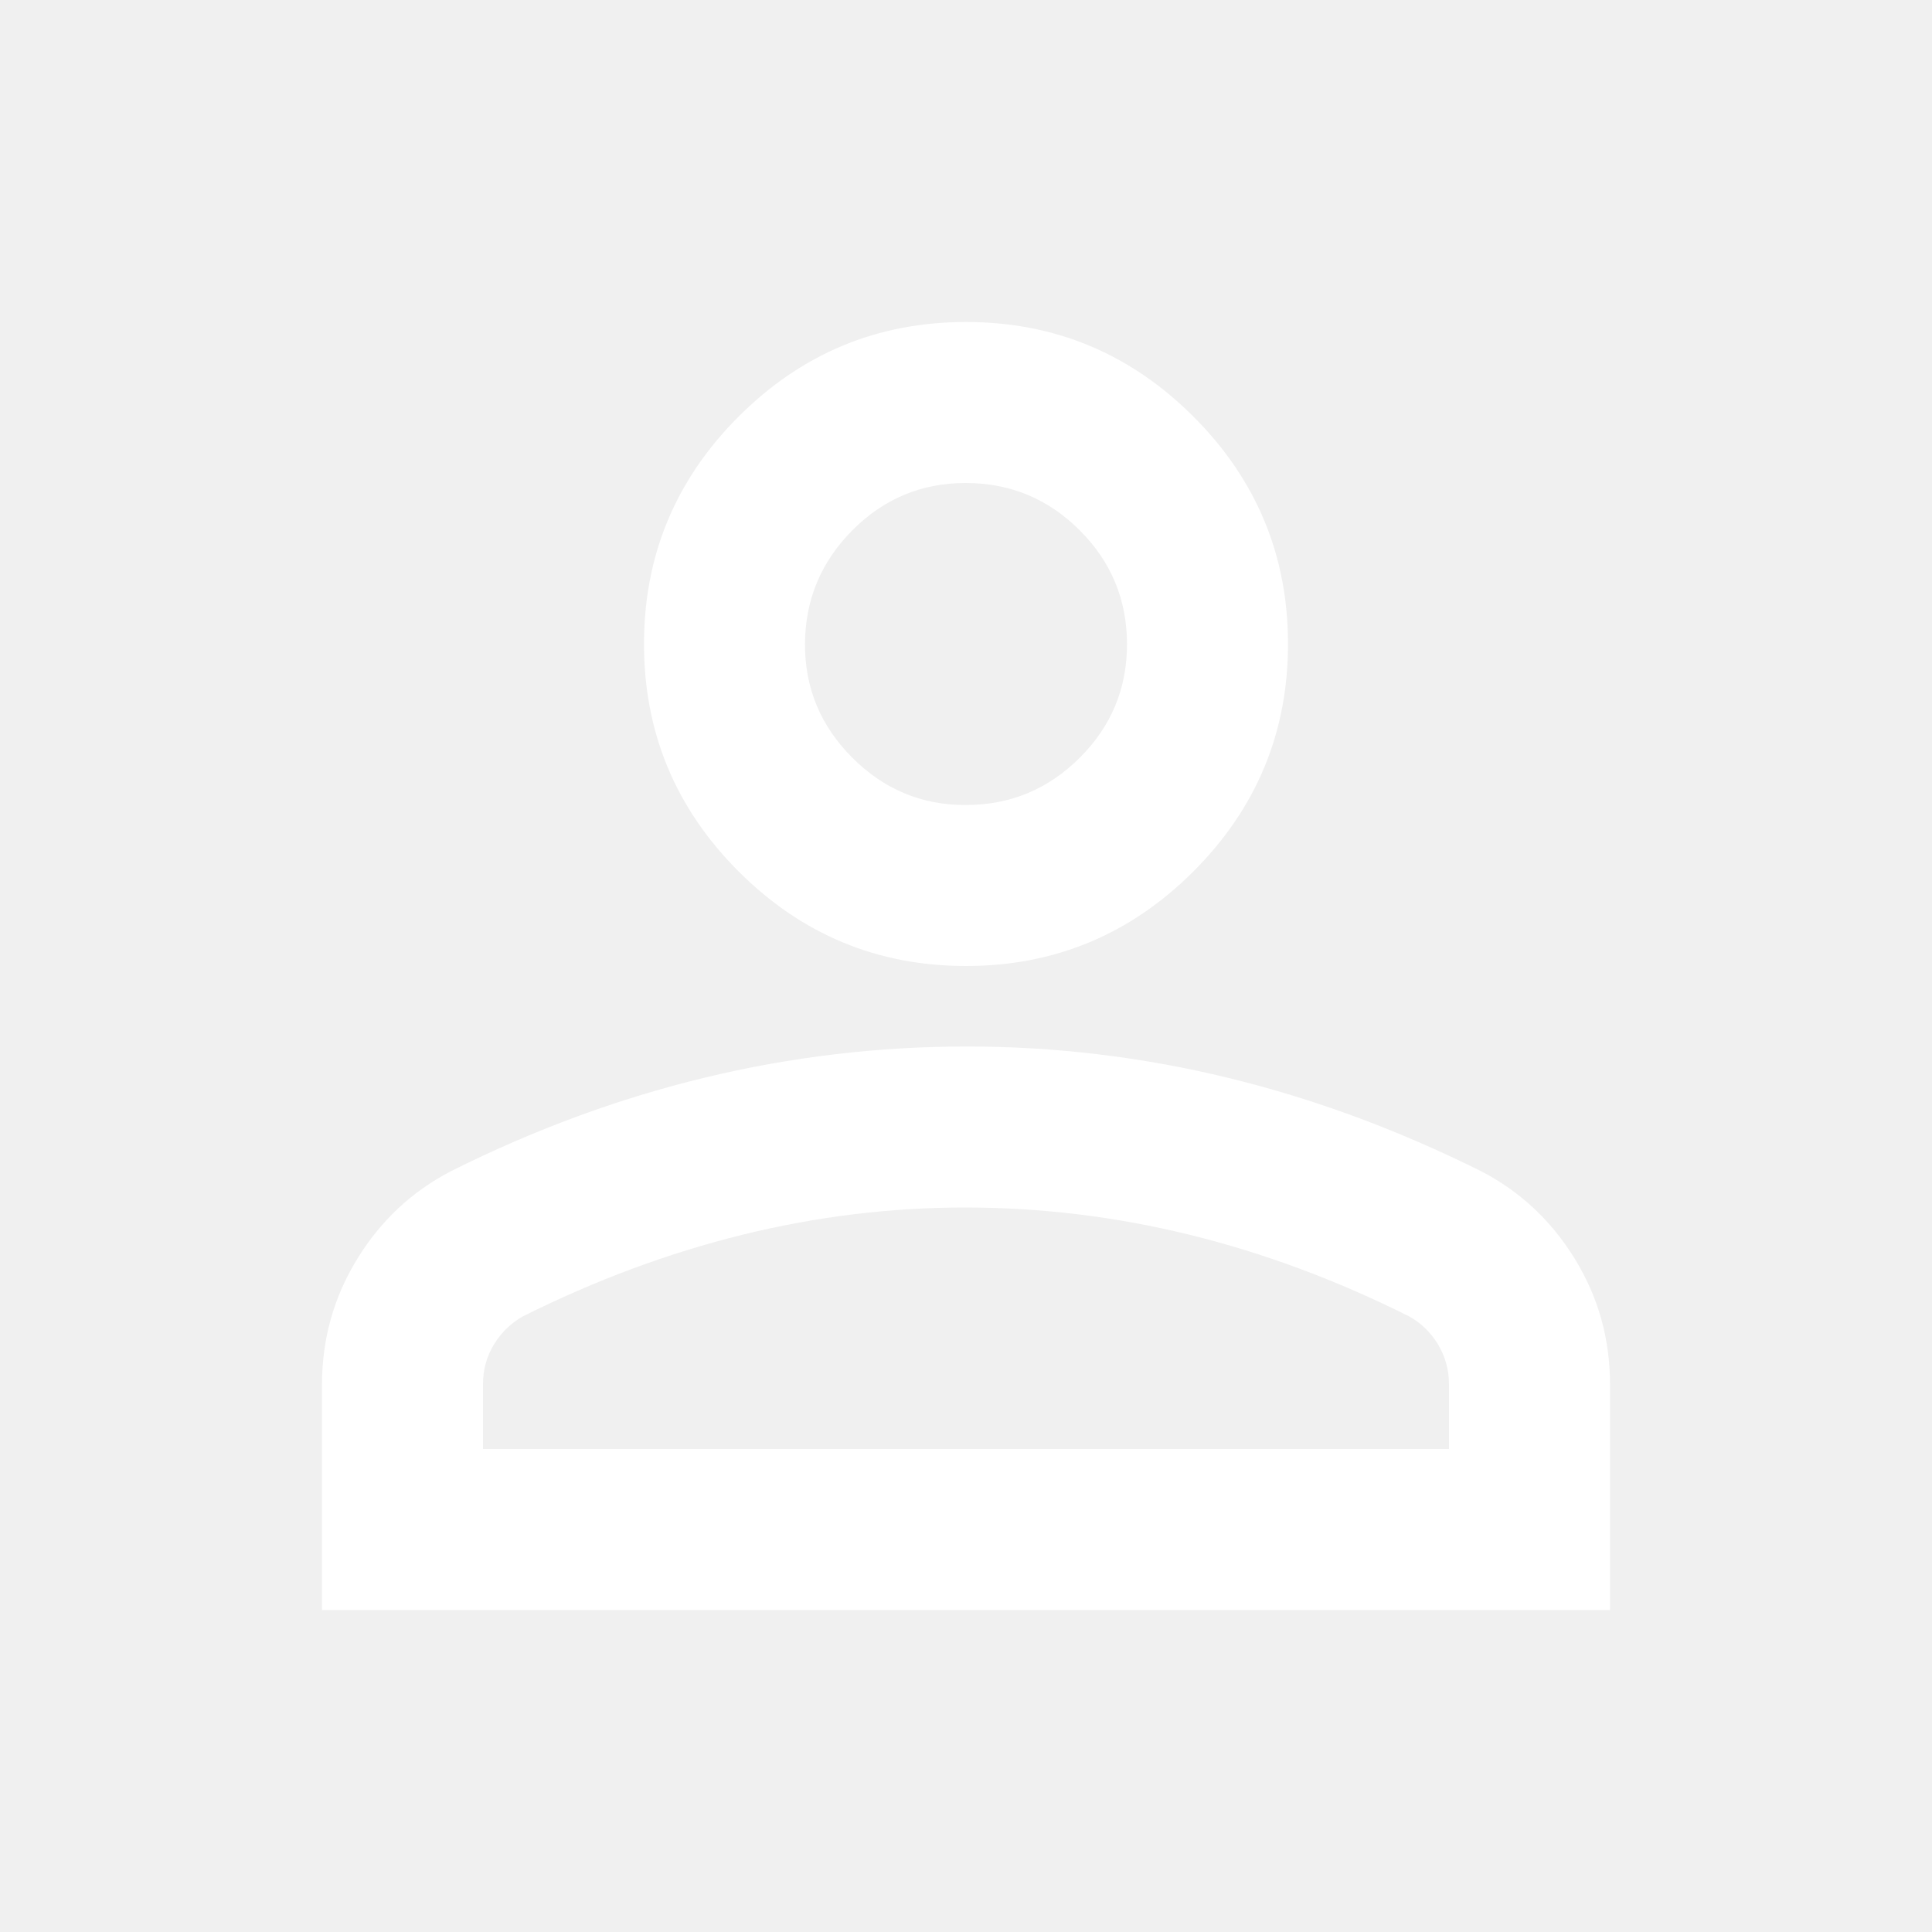
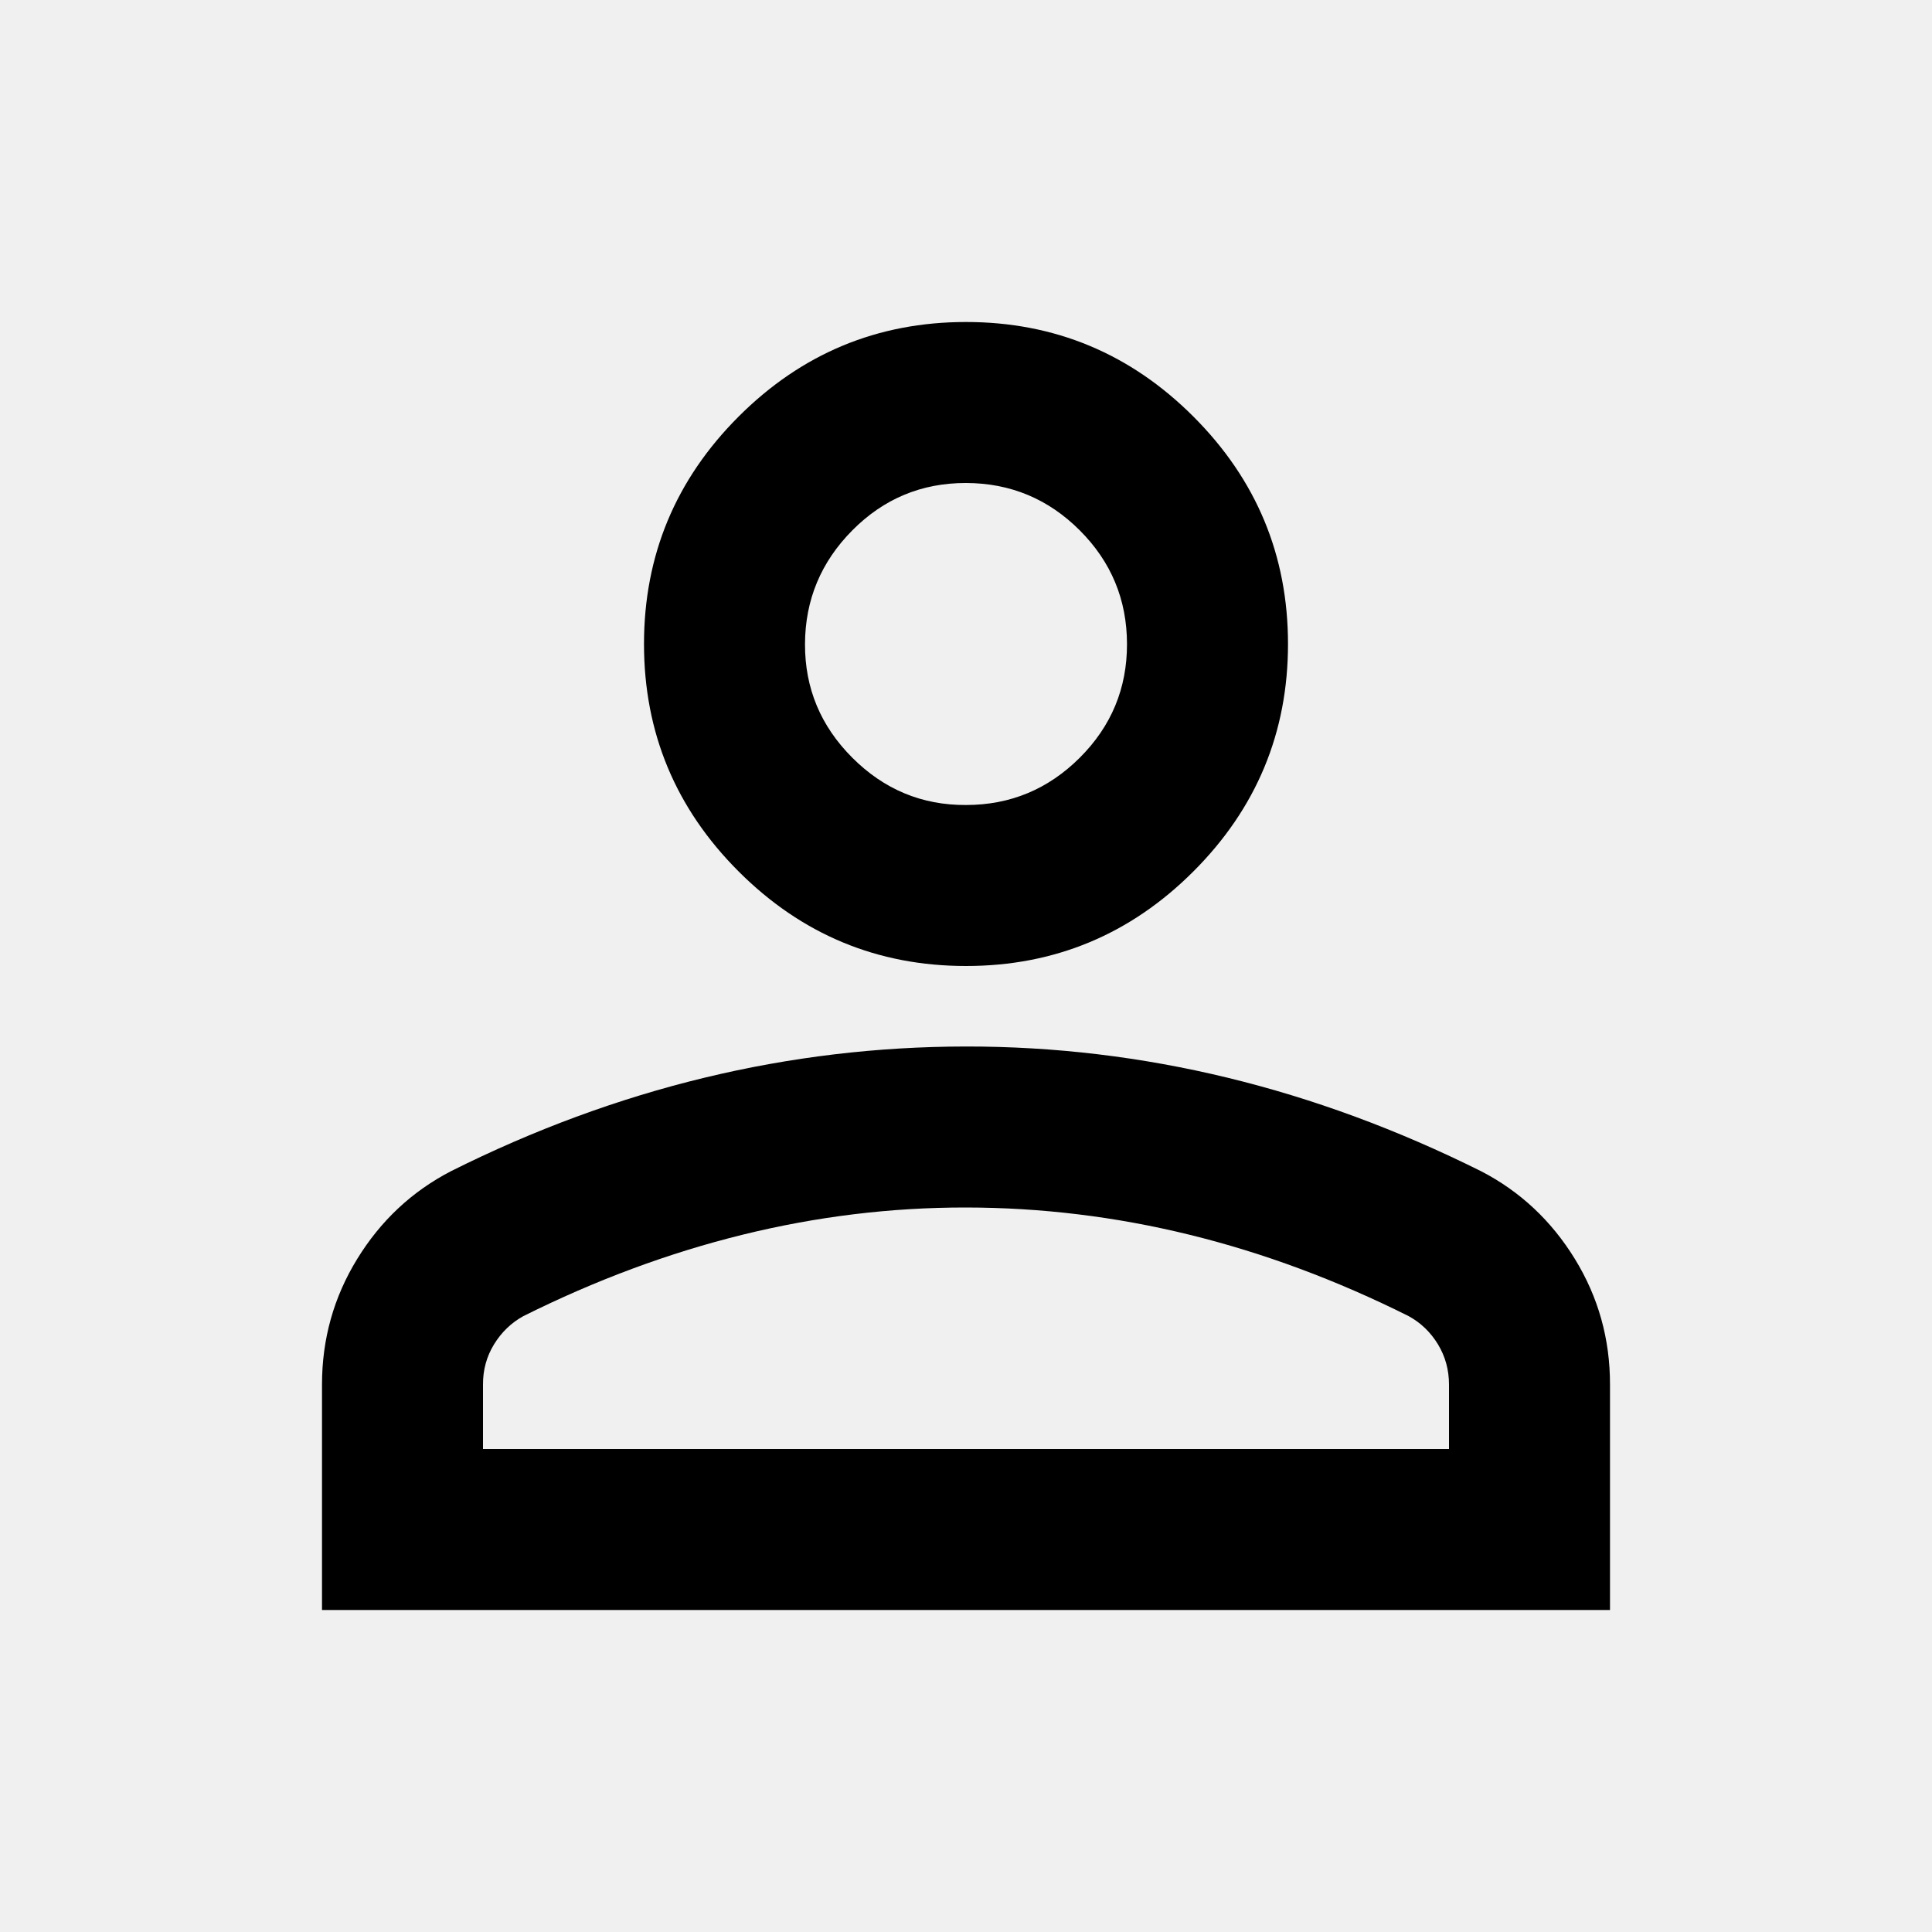
<svg xmlns="http://www.w3.org/2000/svg" width="24" height="24" viewBox="0 0 24 24" fill="none">
-   <path d="M12 12C10.9 12 9.958 11.608 9.175 10.825C8.392 10.042 8 9.1 8 8C8 6.9 8.392 5.958 9.175 5.175C9.958 4.392 10.9 4 12 4C13.1 4 14.042 4.392 14.825 5.175C15.608 5.958 16 6.9 16 8C16 9.1 15.608 10.042 14.825 10.825C14.042 11.608 13.1 12 12 12ZM4 20V17.2C4 16.633 4.146 16.113 4.438 15.638C4.73 15.163 5.117 14.801 5.6 14.55C6.633 14.033 7.683 13.646 8.75 13.388C9.817 13.13 10.9 13.001 12 13C13.1 12.999 14.183 13.129 15.25 13.388C16.317 13.647 17.367 14.035 18.4 14.55C18.883 14.8 19.271 15.163 19.563 15.638C19.855 16.113 20.001 16.634 20 17.2V20H4ZM6 18H18V17.2C18 17.017 17.954 16.85 17.863 16.7C17.772 16.55 17.651 16.433 17.5 16.35C16.6 15.9 15.692 15.563 14.775 15.338C13.858 15.113 12.933 15.001 12 15C11.067 14.999 10.142 15.112 9.225 15.338C8.308 15.564 7.4 15.901 6.5 16.35C6.35 16.433 6.229 16.55 6.137 16.7C6.045 16.85 5.999 17.017 6 17.2V18ZM12 10C12.55 10 13.021 9.804 13.413 9.413C13.805 9.022 14.001 8.551 14 8C13.999 7.449 13.804 6.979 13.413 6.588C13.022 6.197 12.551 6.001 12 6C11.449 5.999 10.978 6.195 10.588 6.588C10.198 6.981 10.002 7.452 10 8C9.998 8.548 10.194 9.019 10.588 9.413C10.982 9.807 11.453 10.003 12 10Z" fill="white" />
+   <path d="M12 12C10.9 12 9.958 11.608 9.175 10.825C8.392 10.042 8 9.1 8 8C8 6.9 8.392 5.958 9.175 5.175C9.958 4.392 10.9 4 12 4C13.1 4 14.042 4.392 14.825 5.175C15.608 5.958 16 6.9 16 8C16 9.1 15.608 10.042 14.825 10.825C14.042 11.608 13.1 12 12 12ZM4 20V17.2C4 16.633 4.146 16.113 4.438 15.638C4.73 15.163 5.117 14.801 5.6 14.55C6.633 14.033 7.683 13.646 8.75 13.388C9.817 13.13 10.9 13.001 12 13C13.1 12.999 14.183 13.129 15.25 13.388C16.317 13.647 17.367 14.035 18.4 14.55C18.883 14.8 19.271 15.163 19.563 15.638C19.855 16.113 20.001 16.634 20 17.2V20H4ZM6 18H18V17.2C18 17.017 17.954 16.85 17.863 16.7C17.772 16.55 17.651 16.433 17.5 16.35C16.6 15.9 15.692 15.563 14.775 15.338C13.858 15.113 12.933 15.001 12 15C11.067 14.999 10.142 15.112 9.225 15.338C8.308 15.564 7.4 15.901 6.5 16.35C6.35 16.433 6.229 16.55 6.137 16.7C6.045 16.85 5.999 17.017 6 17.2V18ZM12 10C12.55 10 13.021 9.804 13.413 9.413C13.805 9.022 14.001 8.551 14 8C13.999 7.449 13.804 6.979 13.413 6.588C13.022 6.197 12.551 6.001 12 6C11.449 5.999 10.978 6.195 10.588 6.588C10.198 6.981 10.002 7.452 10 8C9.998 8.548 10.194 9.019 10.588 9.413C10.982 9.807 11.453 10.003 12 10Z" fill="currentColor" />
</svg>
